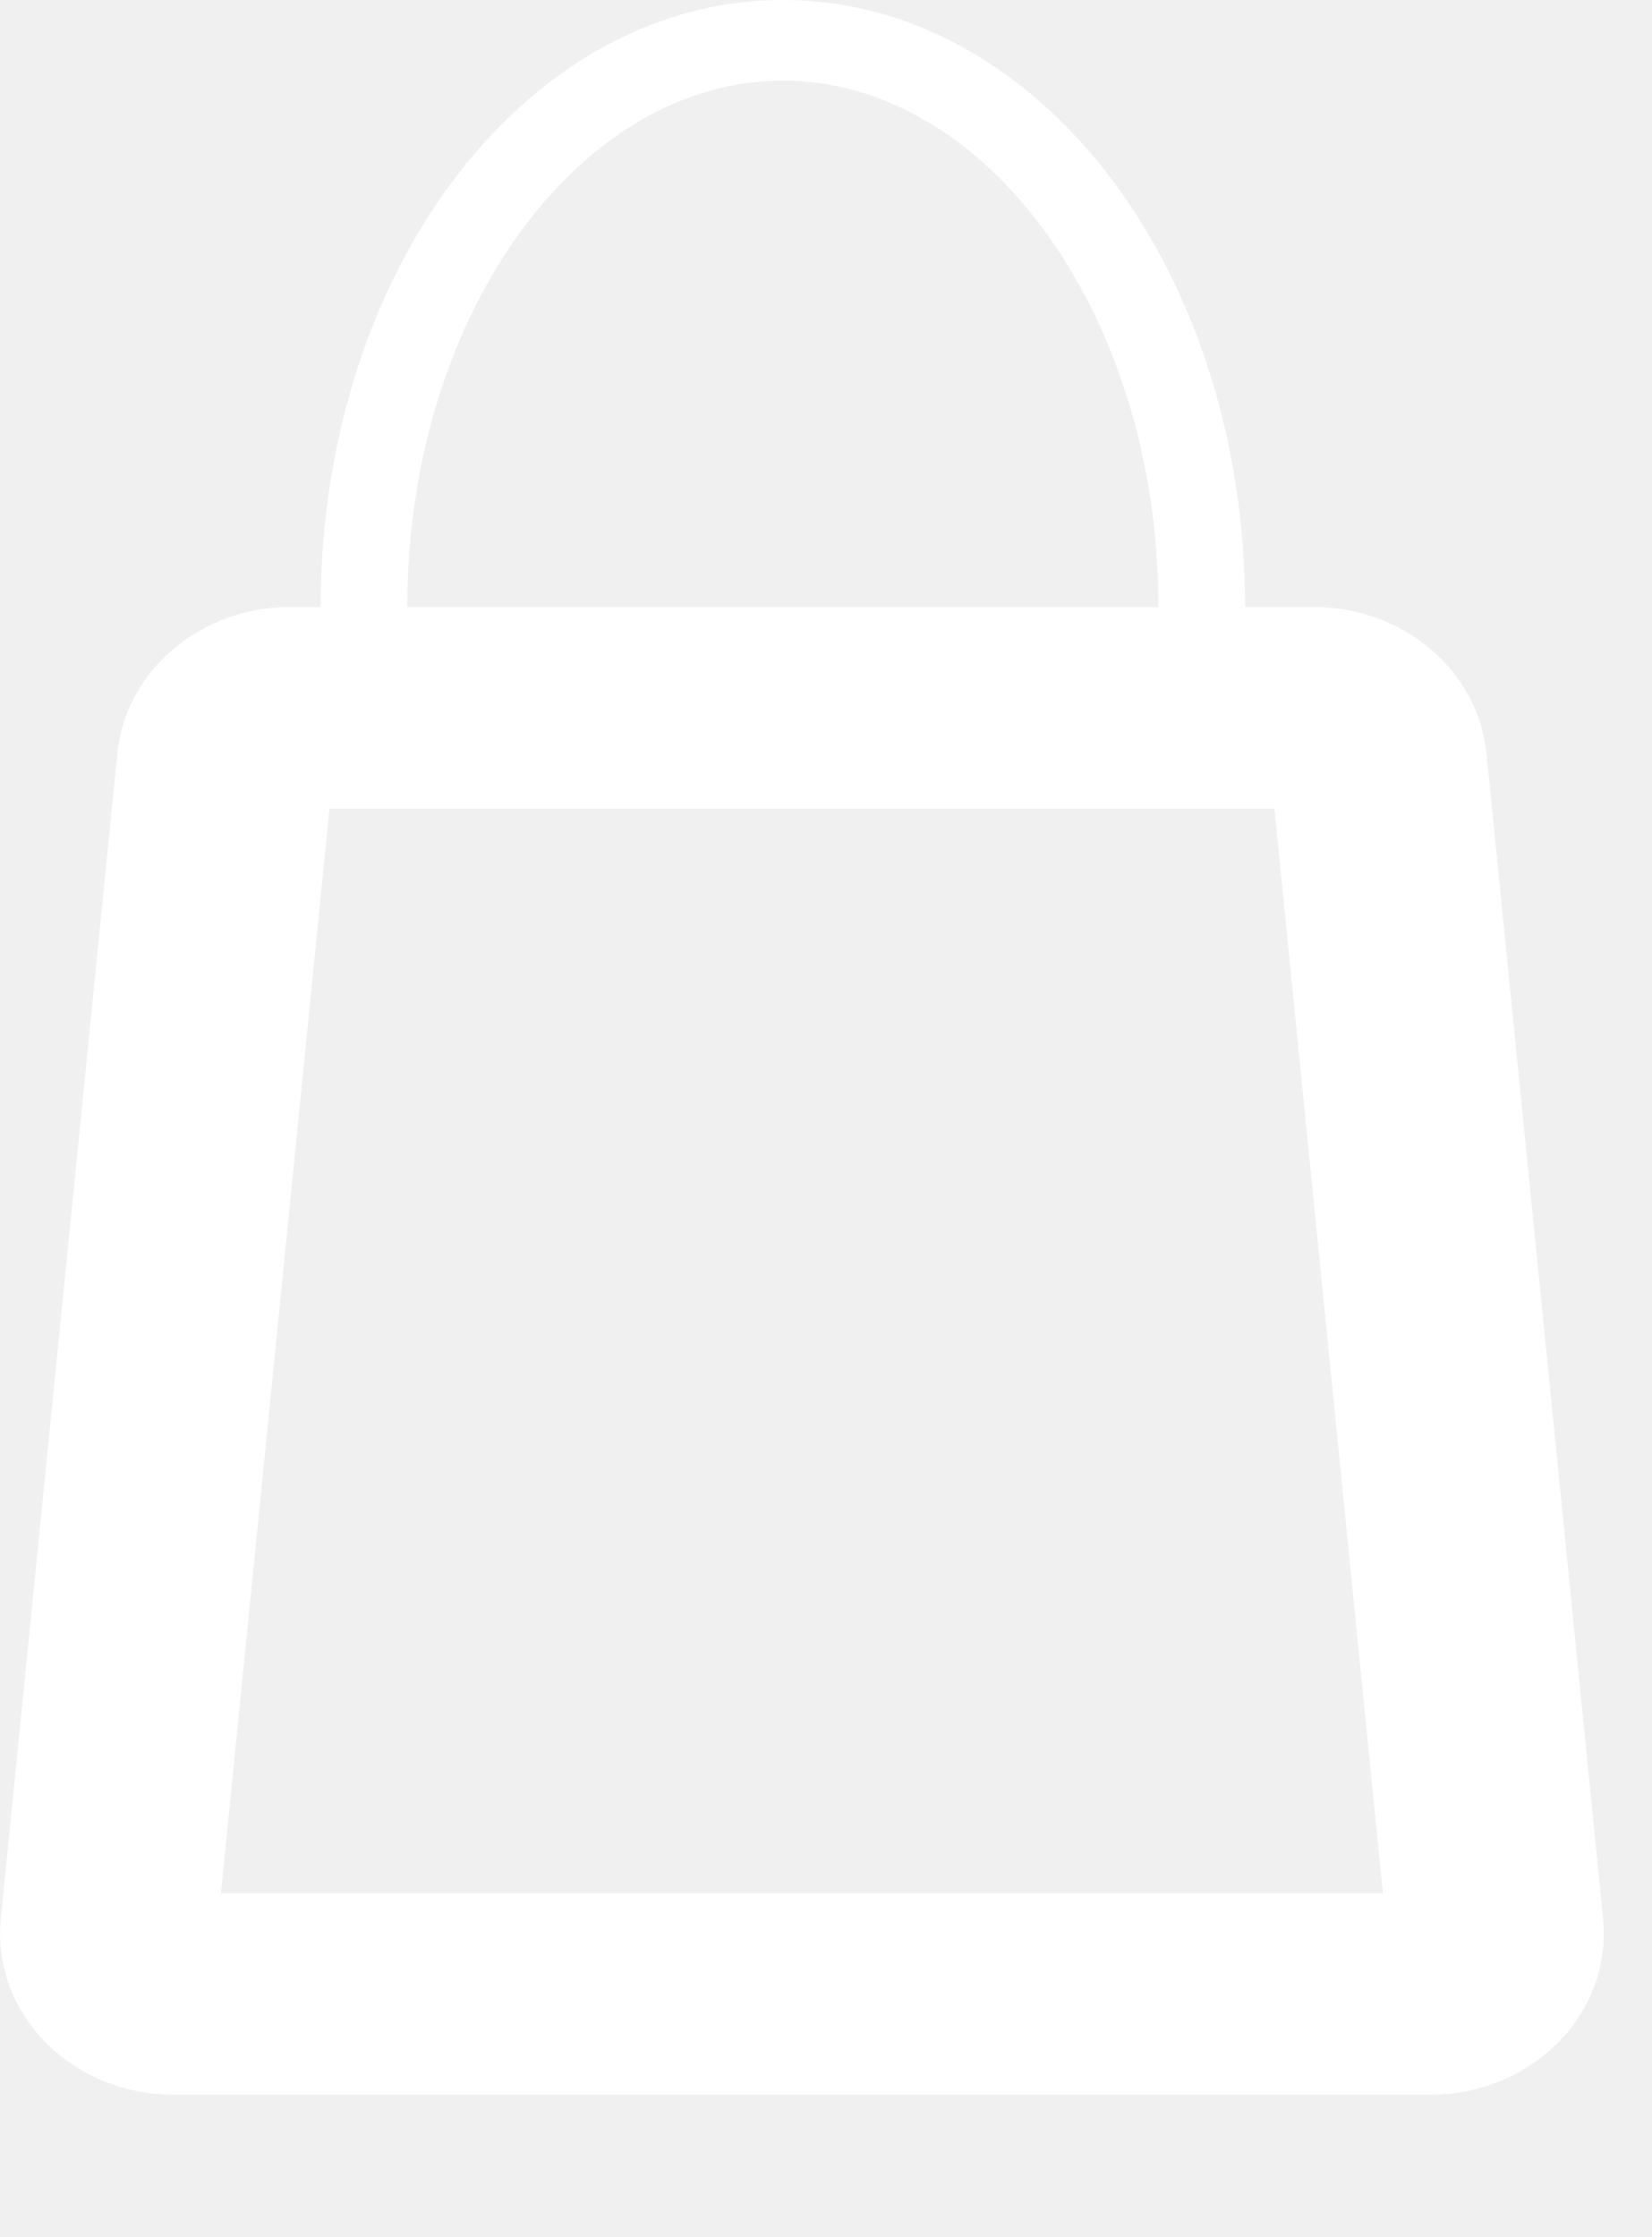
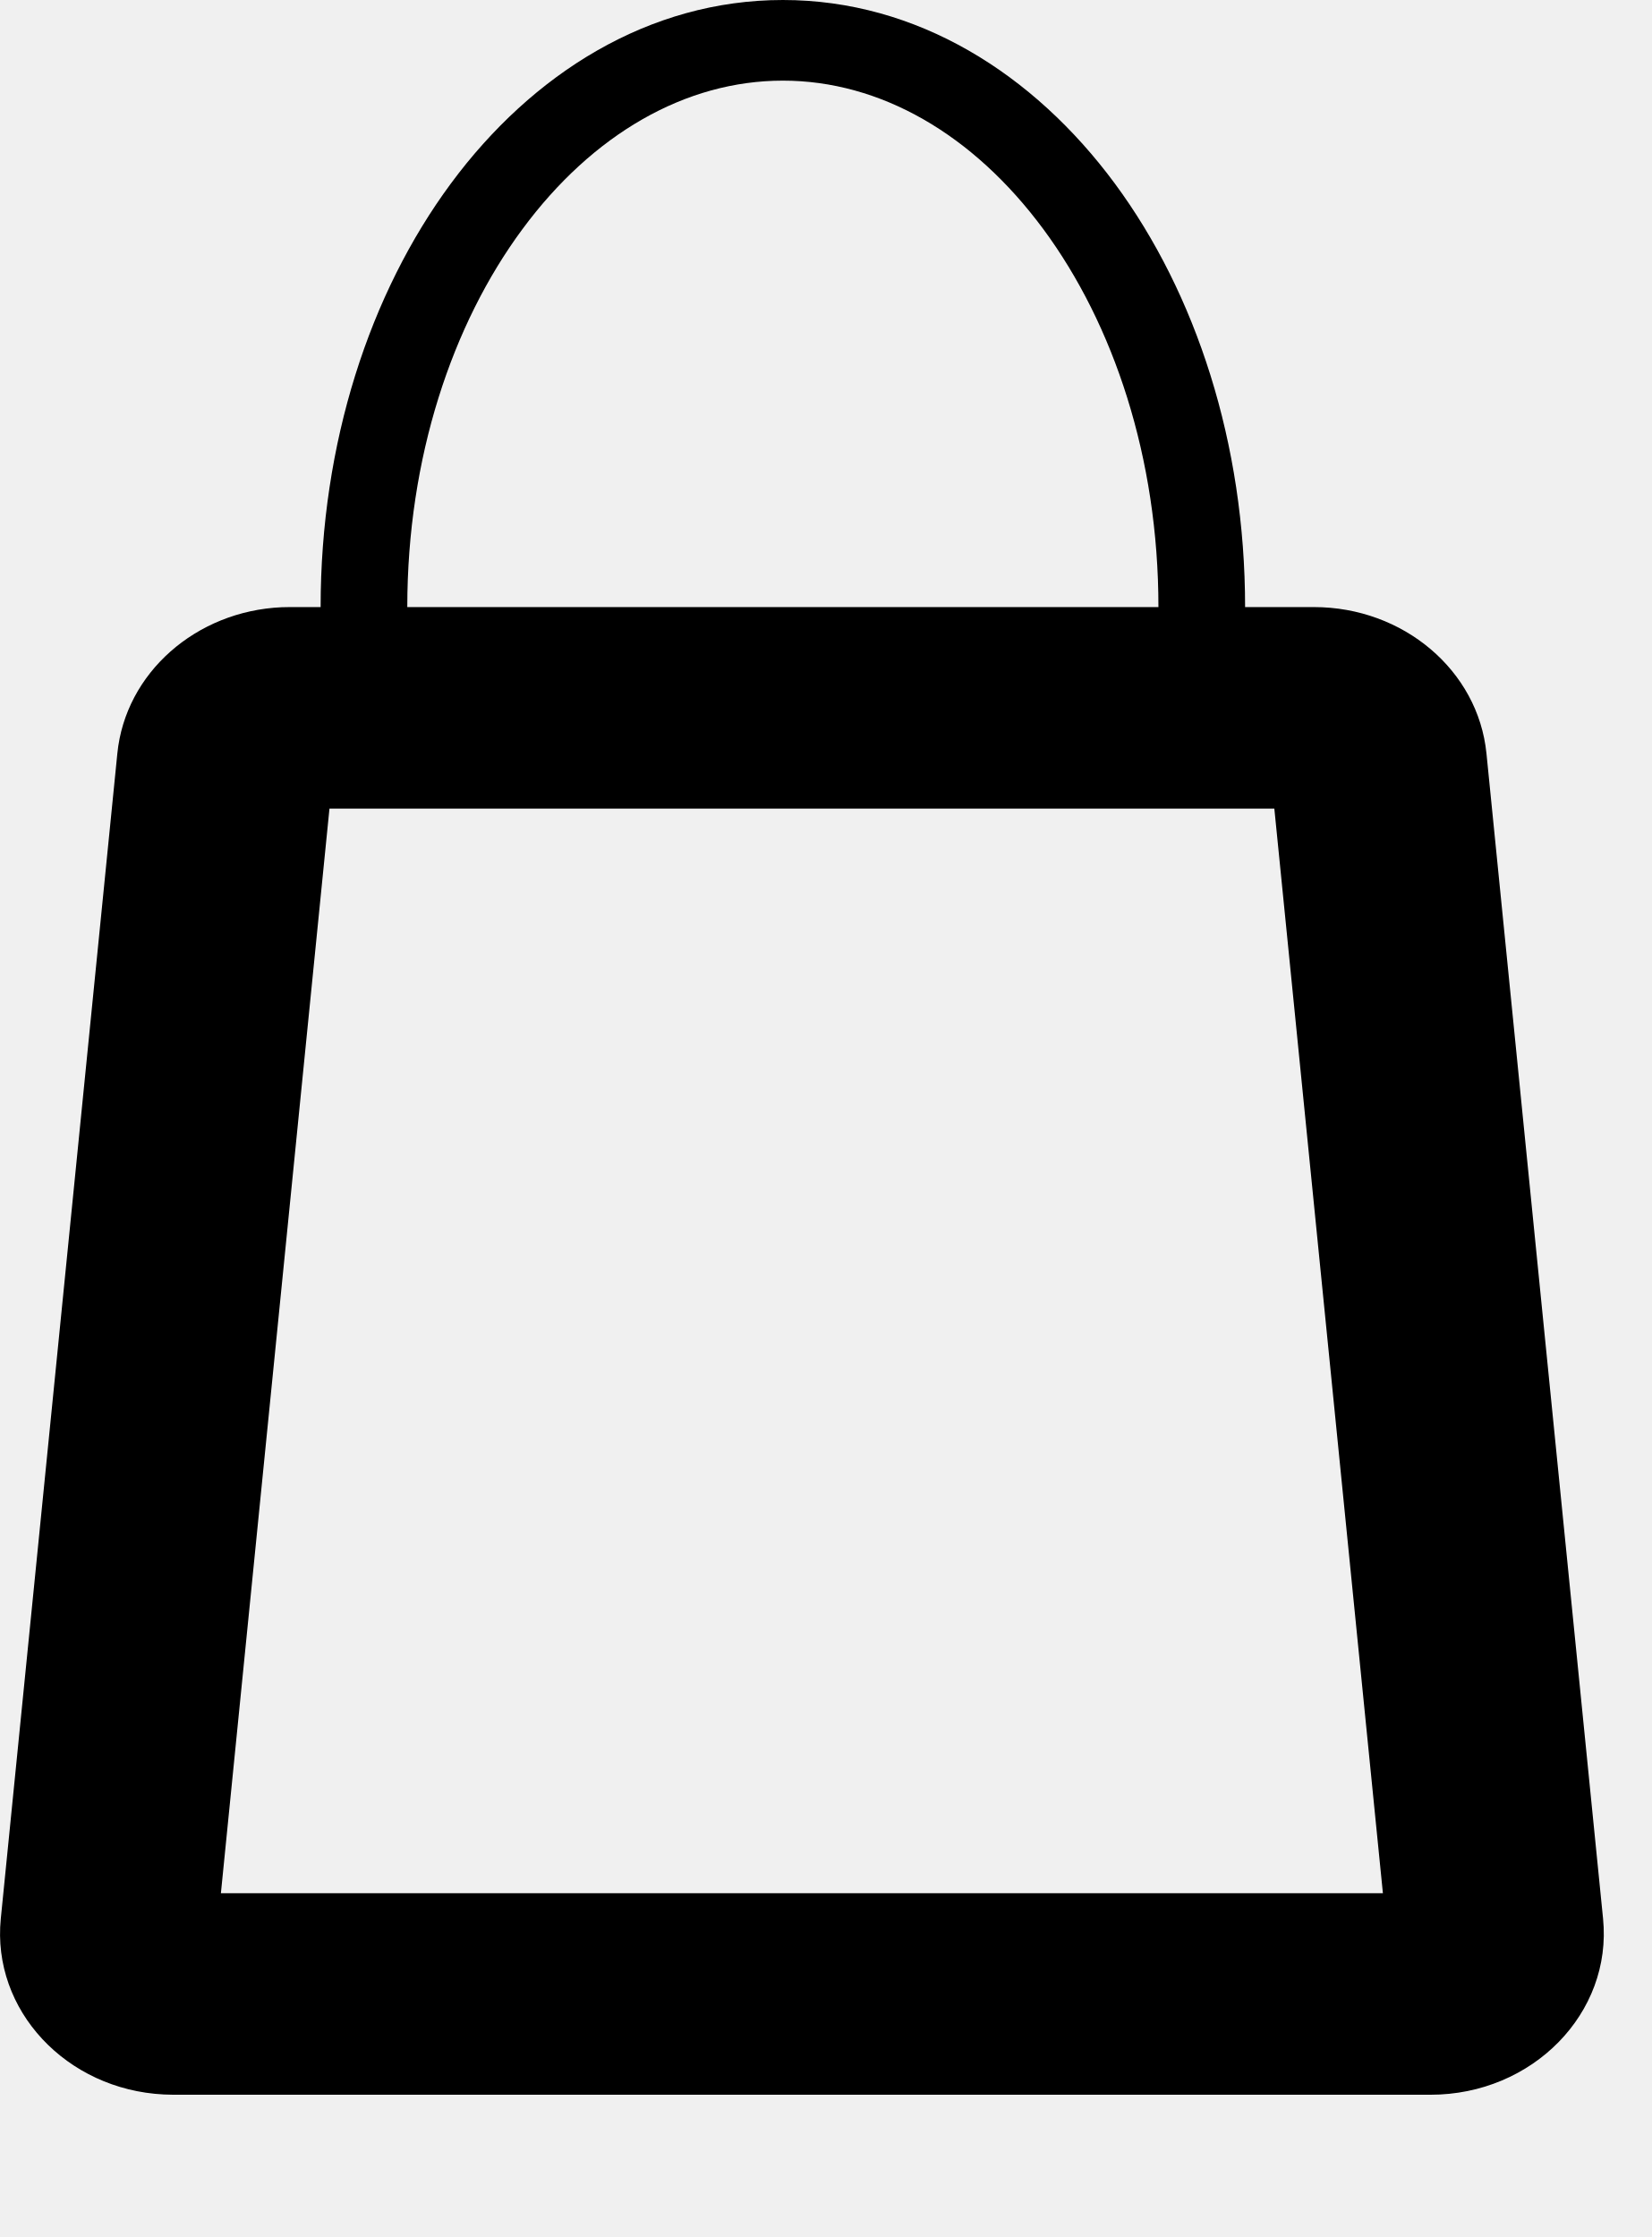
- <svg xmlns="http://www.w3.org/2000/svg" width="31" height="42" viewBox="0 0 31 42" fill="none">
-   <path d="M21.747 11.398C21.747 8.593 20.905 6.087 19.587 4.303C18.266 2.516 16.524 1.514 14.697 1.514C12.871 1.514 11.128 2.515 9.807 4.303C8.488 6.087 7.647 8.593 7.646 11.398H21.747ZM4.147 35.545H25.961L23.923 15.182H6.185L4.147 35.545ZM24.665 11.398C26.345 11.398 27.749 12.588 27.905 14.145L30.094 36.022C30.271 37.797 28.77 39.329 26.854 39.329H3.255L3.076 39.324C1.246 39.233 -0.157 37.741 0.015 36.022L2.203 14.145C2.354 12.637 3.677 11.473 5.287 11.401L5.443 11.398H6.019C6.019 8.326 6.937 5.512 8.465 3.445C9.99 1.382 12.181 0 14.697 0C17.214 0 19.403 1.382 20.928 3.445C22.455 5.512 23.374 8.326 23.374 11.398H24.665Z" fill="white" />
+ <svg xmlns="http://www.w3.org/2000/svg" width="31" height="42" viewBox="0 0 31 42" fill="currentColor">
+   <path d="M21.747 11.398C21.747 8.593 20.905 6.087 19.587 4.303C18.266 2.516 16.524 1.514 14.697 1.514C12.871 1.514 11.128 2.515 9.807 4.303C8.488 6.087 7.647 8.593 7.646 11.398H21.747ZM4.147 35.545H25.961L23.923 15.182H6.185L4.147 35.545ZM24.665 11.398C26.345 11.398 27.749 12.588 27.905 14.145L30.094 36.022C30.271 37.797 28.77 39.329 26.854 39.329H3.255L3.076 39.324C1.246 39.233 -0.157 37.741 0.015 36.022L2.203 14.145C2.354 12.637 3.677 11.473 5.287 11.401L5.443 11.398H6.019C6.019 8.326 6.937 5.512 8.465 3.445C9.99 1.382 12.181 0 14.697 0C17.214 0 19.403 1.382 20.928 3.445C22.455 5.512 23.374 8.326 23.374 11.398H24.665Z" />
</svg>
